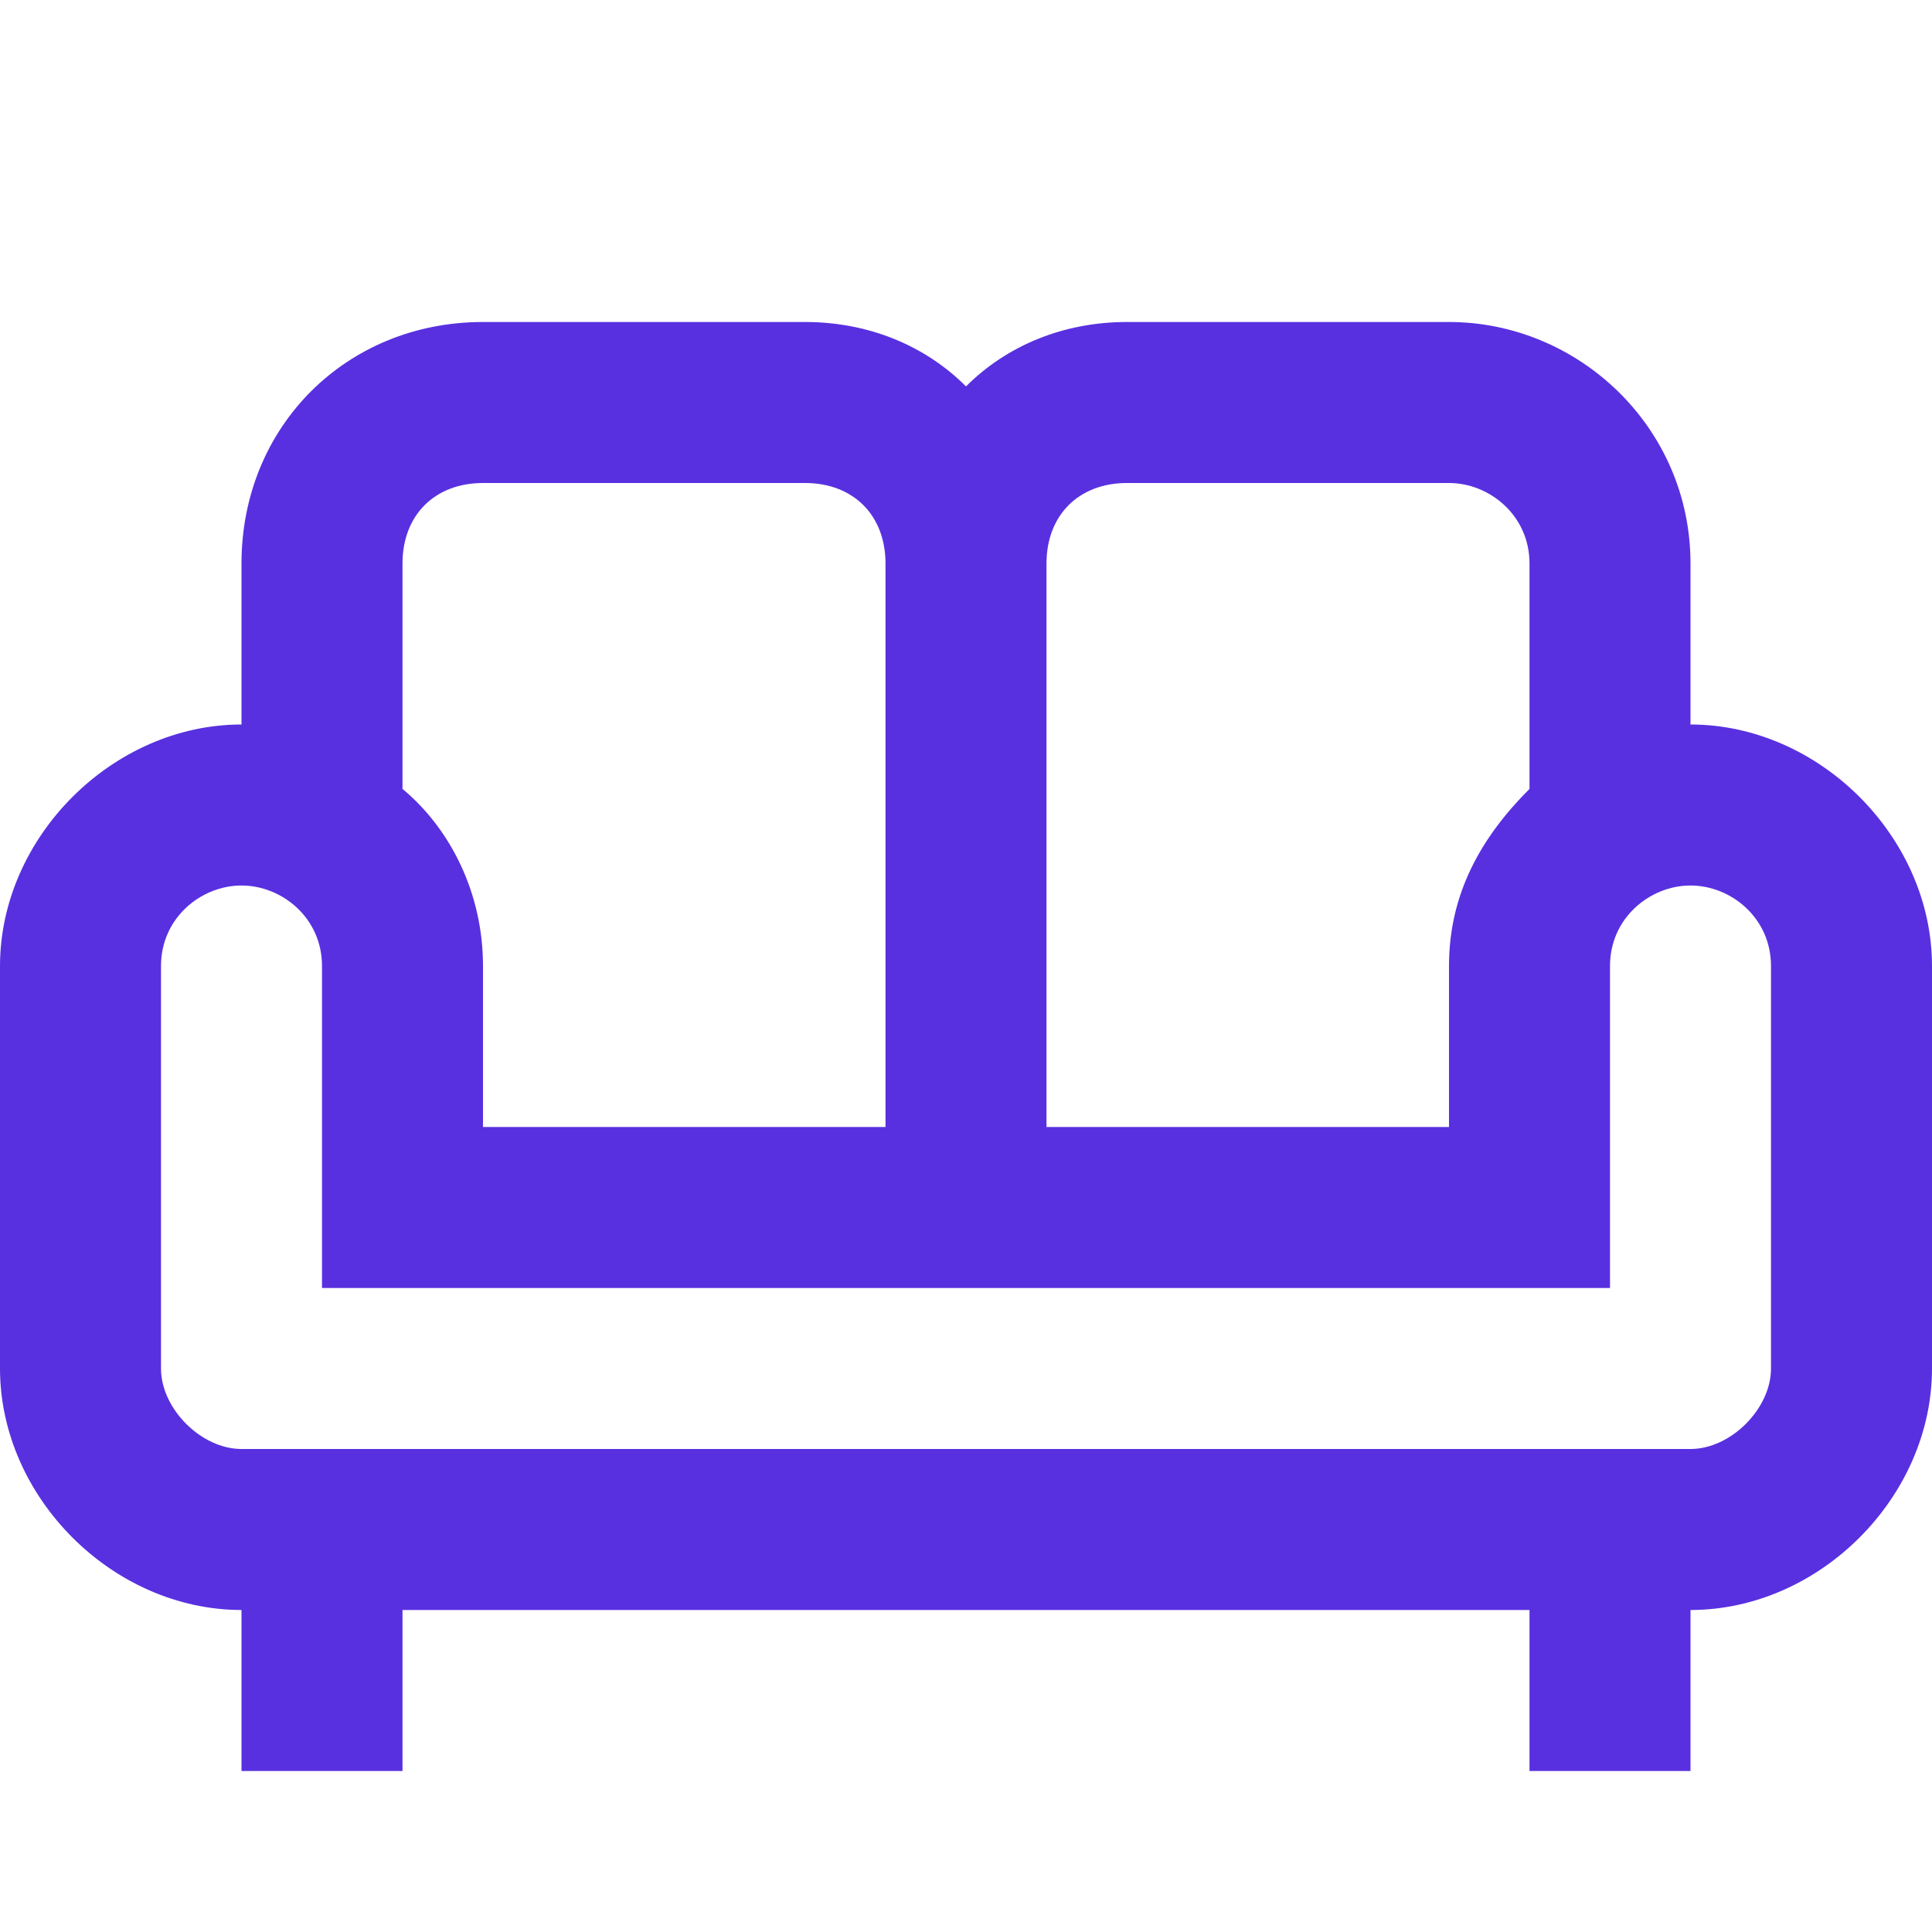
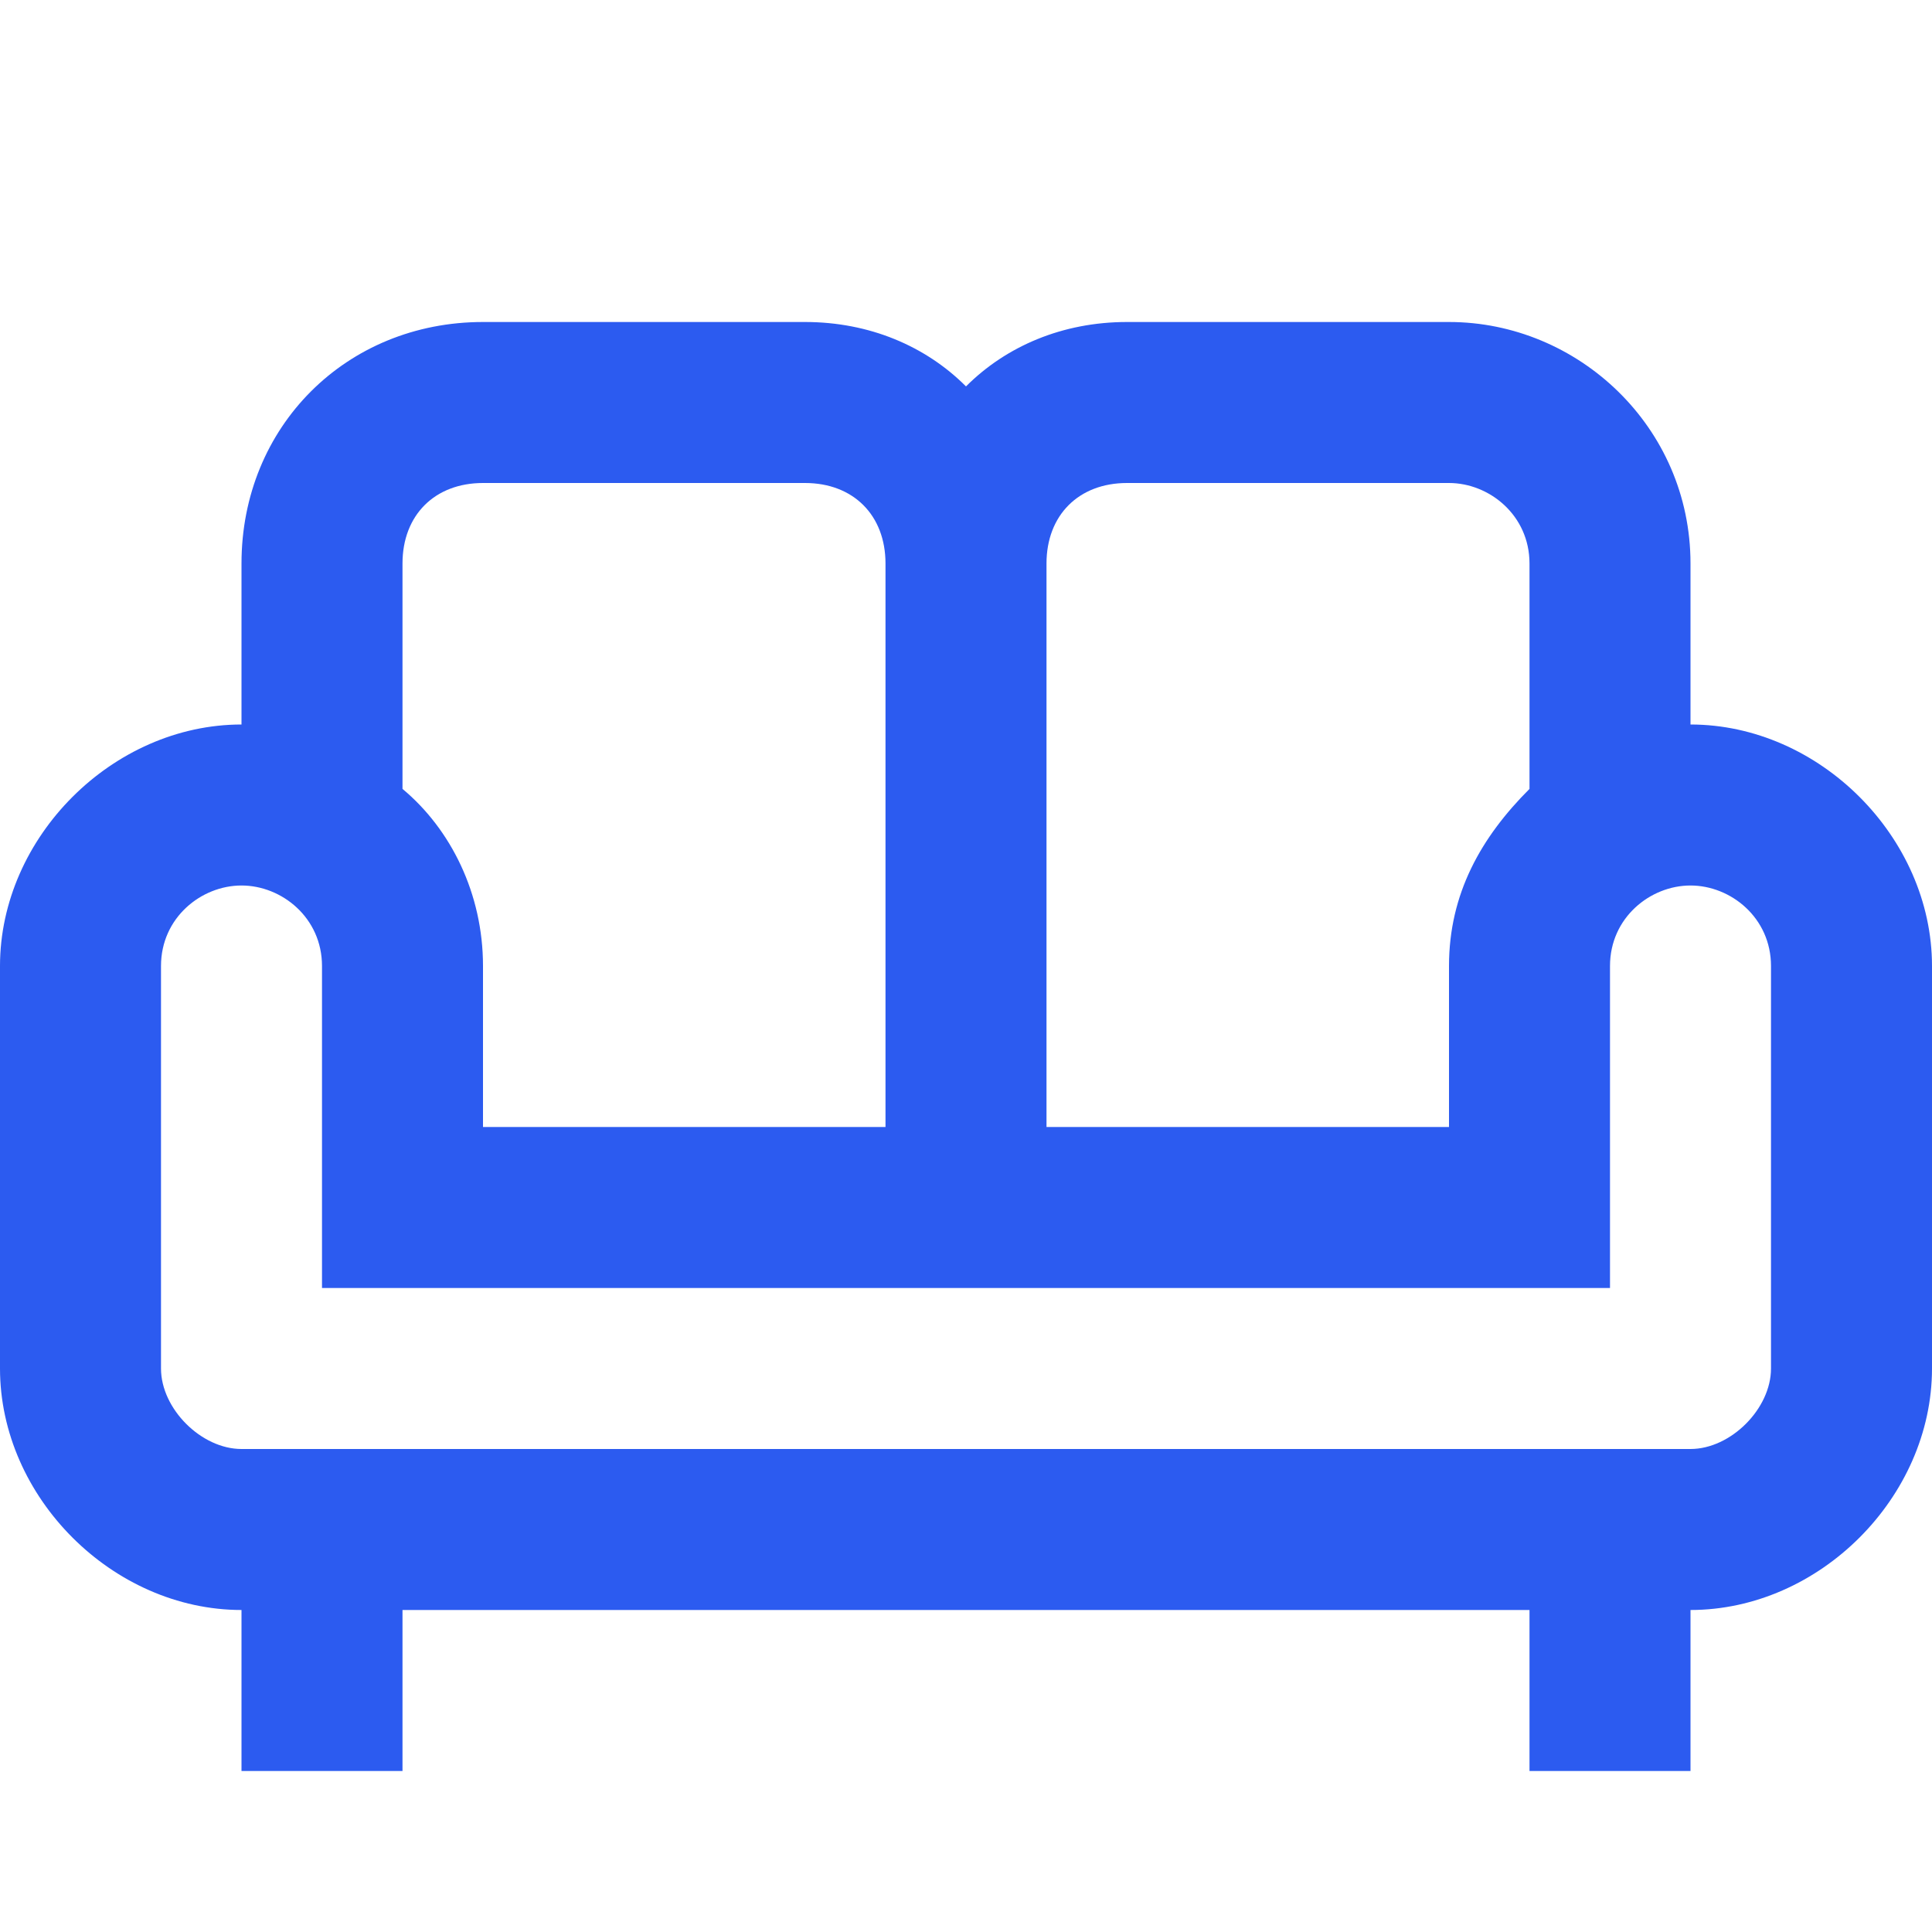
<svg xmlns="http://www.w3.org/2000/svg" version="1.1" id="Layer_1" x="0px" y="0px" viewBox="0 0 24 24" style="enable-background:new 0 0 24 24;" xml:space="preserve">
  <style type="text/css">
- 	.st0{fill:#5830E0;}
+ 	.st0{fill:#2c5bf0;}
</style>
  <path class="st0" d="M21,9V7c0-1.7-1.4-3-3-3h-4c-0.8,0-1.5,0.3-2,0.8C11.5,4.3,10.8,4,10,4H6C4.3,4,3,5.3,3,7v2c-1.6,0-3,1.4-3,3v5  c0,1.6,1.4,3,3,3v2h2v-2h14v2h2v-2c1.6,0,3-1.4,3-3v-5C24,10.4,22.6,9,21,9 M14,6h4c0.5,0,1,0.4,1,1v2.8c-0.6,0.6-1,1.3-1,2.2v2h-5  V7C13,6.4,13.4,6,14,6 M5,7c0-0.6,0.4-1,1-1h4c0.6,0,1,0.4,1,1v7H6v-2c0-0.9-0.4-1.7-1-2.2V7 M22,17c0,0.5-0.5,1-1,1H3  c-0.5,0-1-0.5-1-1v-5c0-0.6,0.5-1,1-1s1,0.4,1,1v4h16v-4c0-0.6,0.5-1,1-1s1,0.4,1,1V17z" />
</svg>
